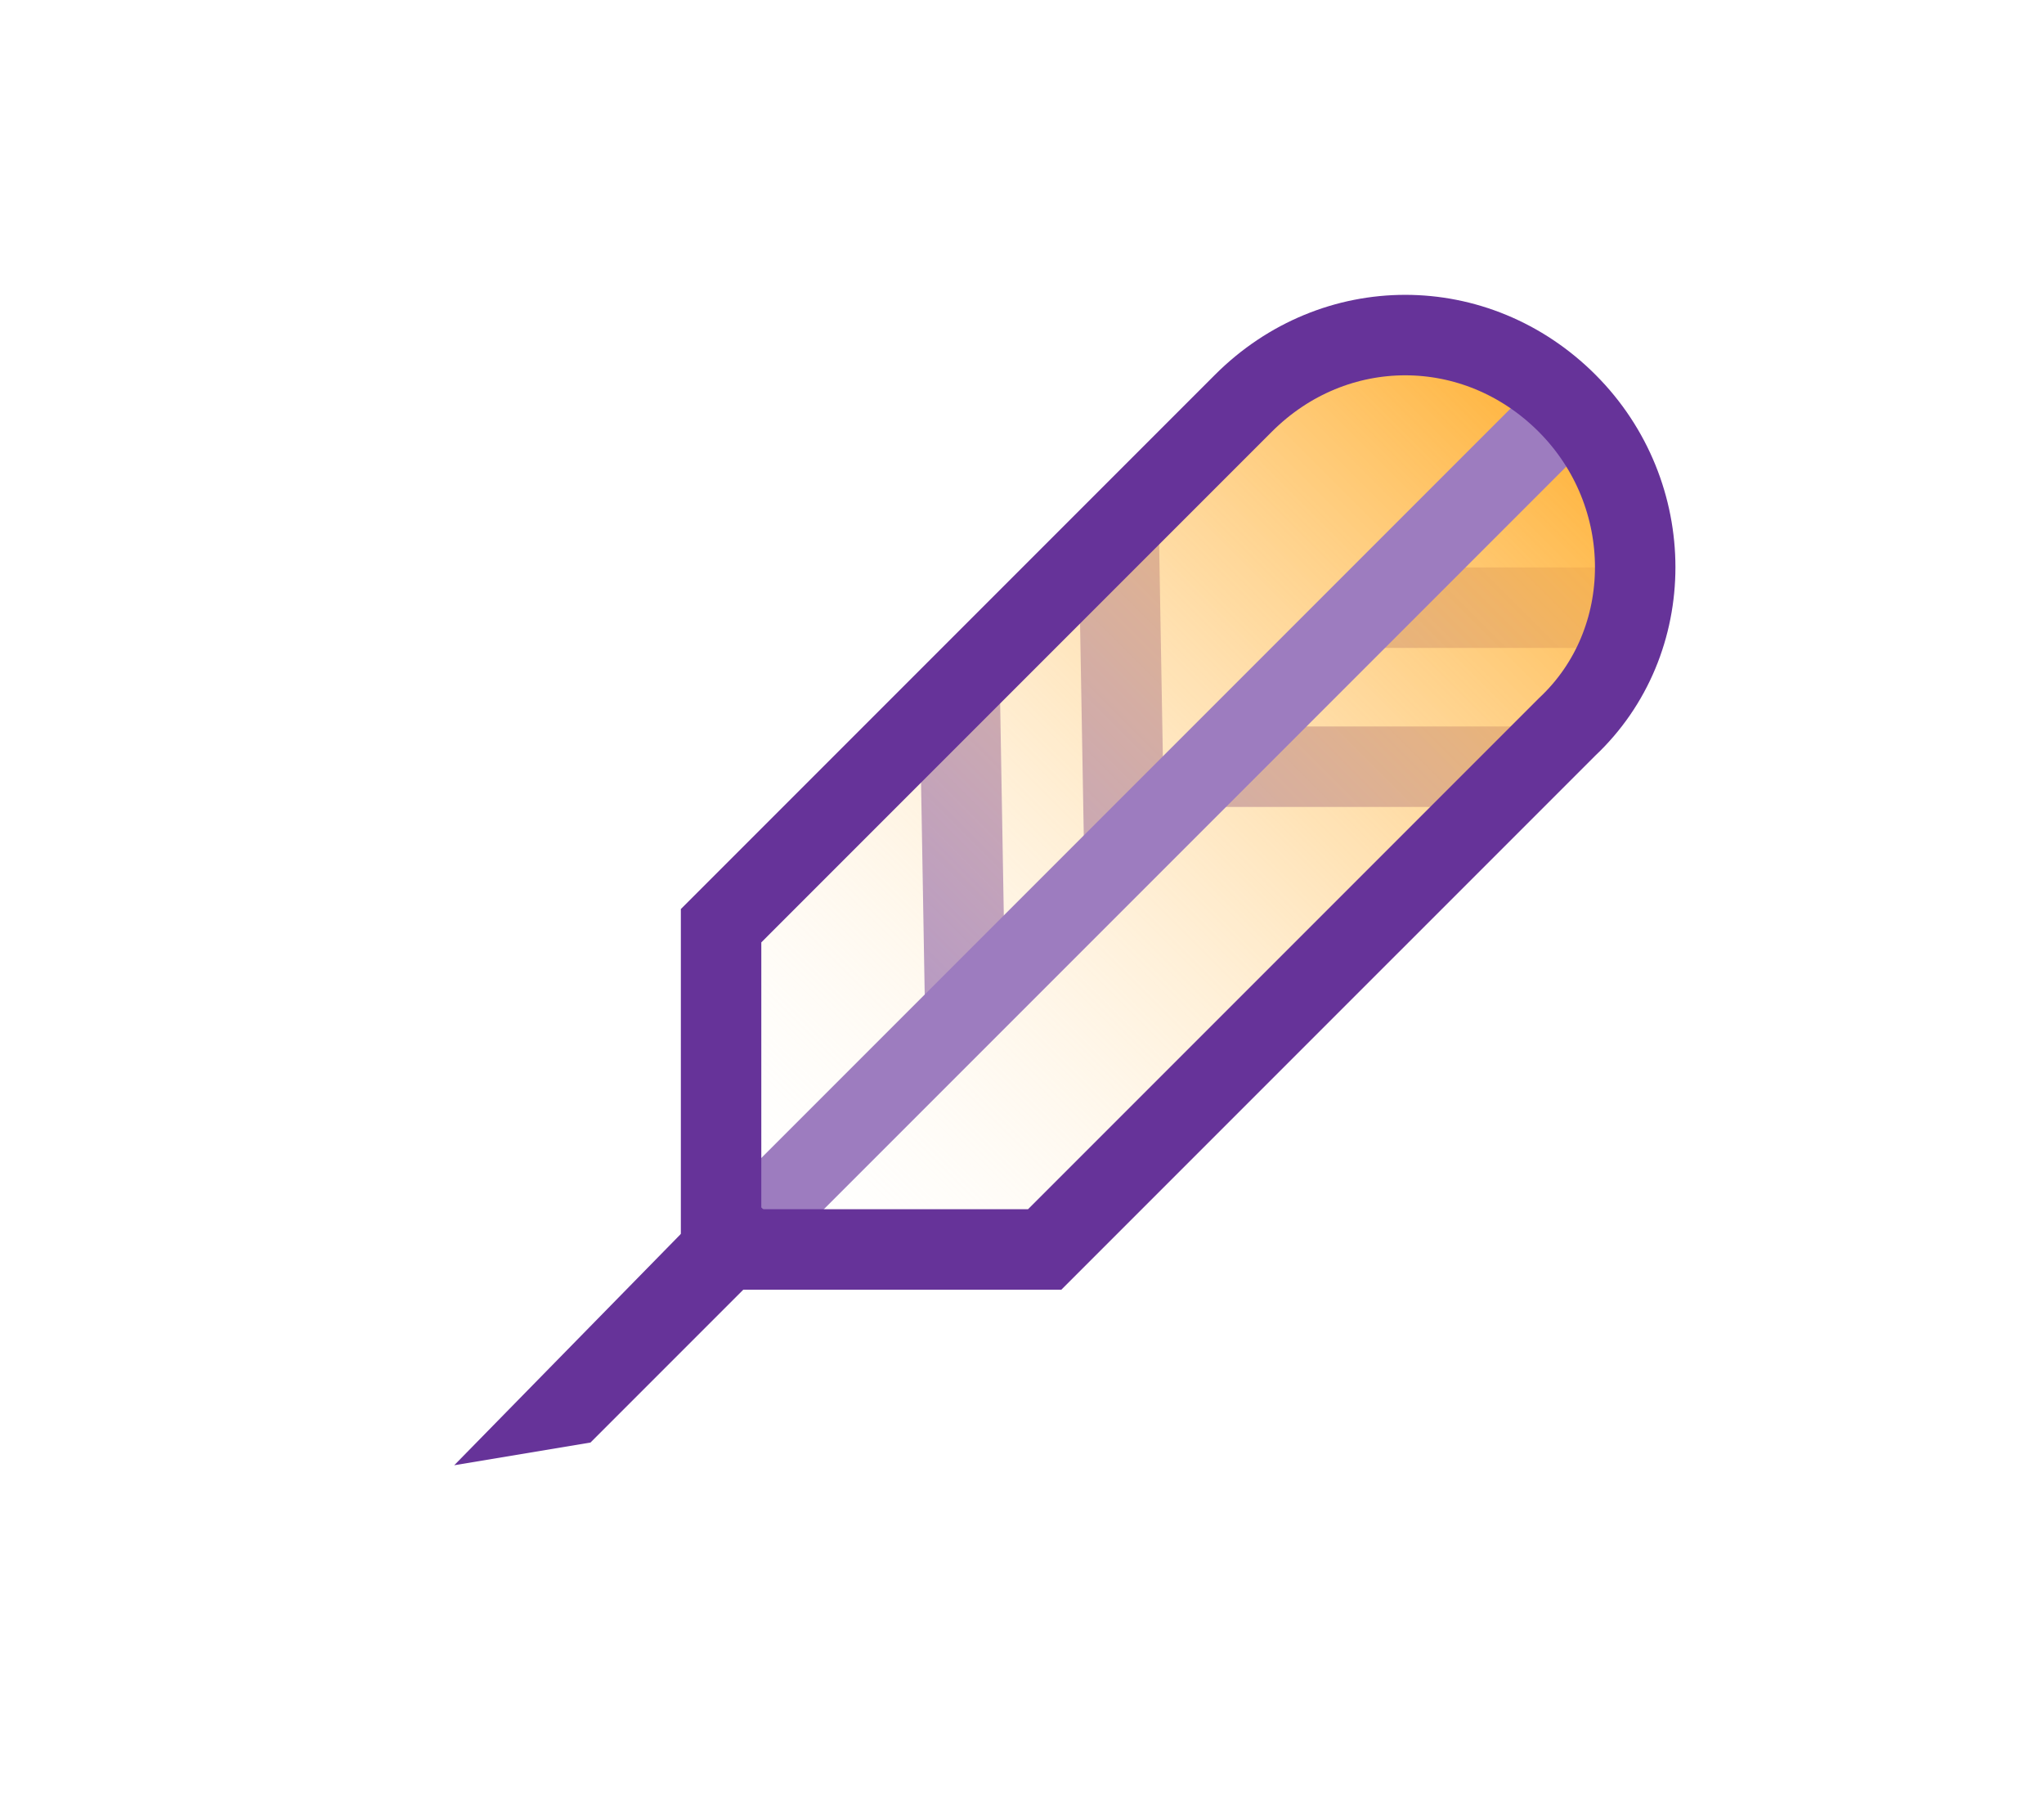
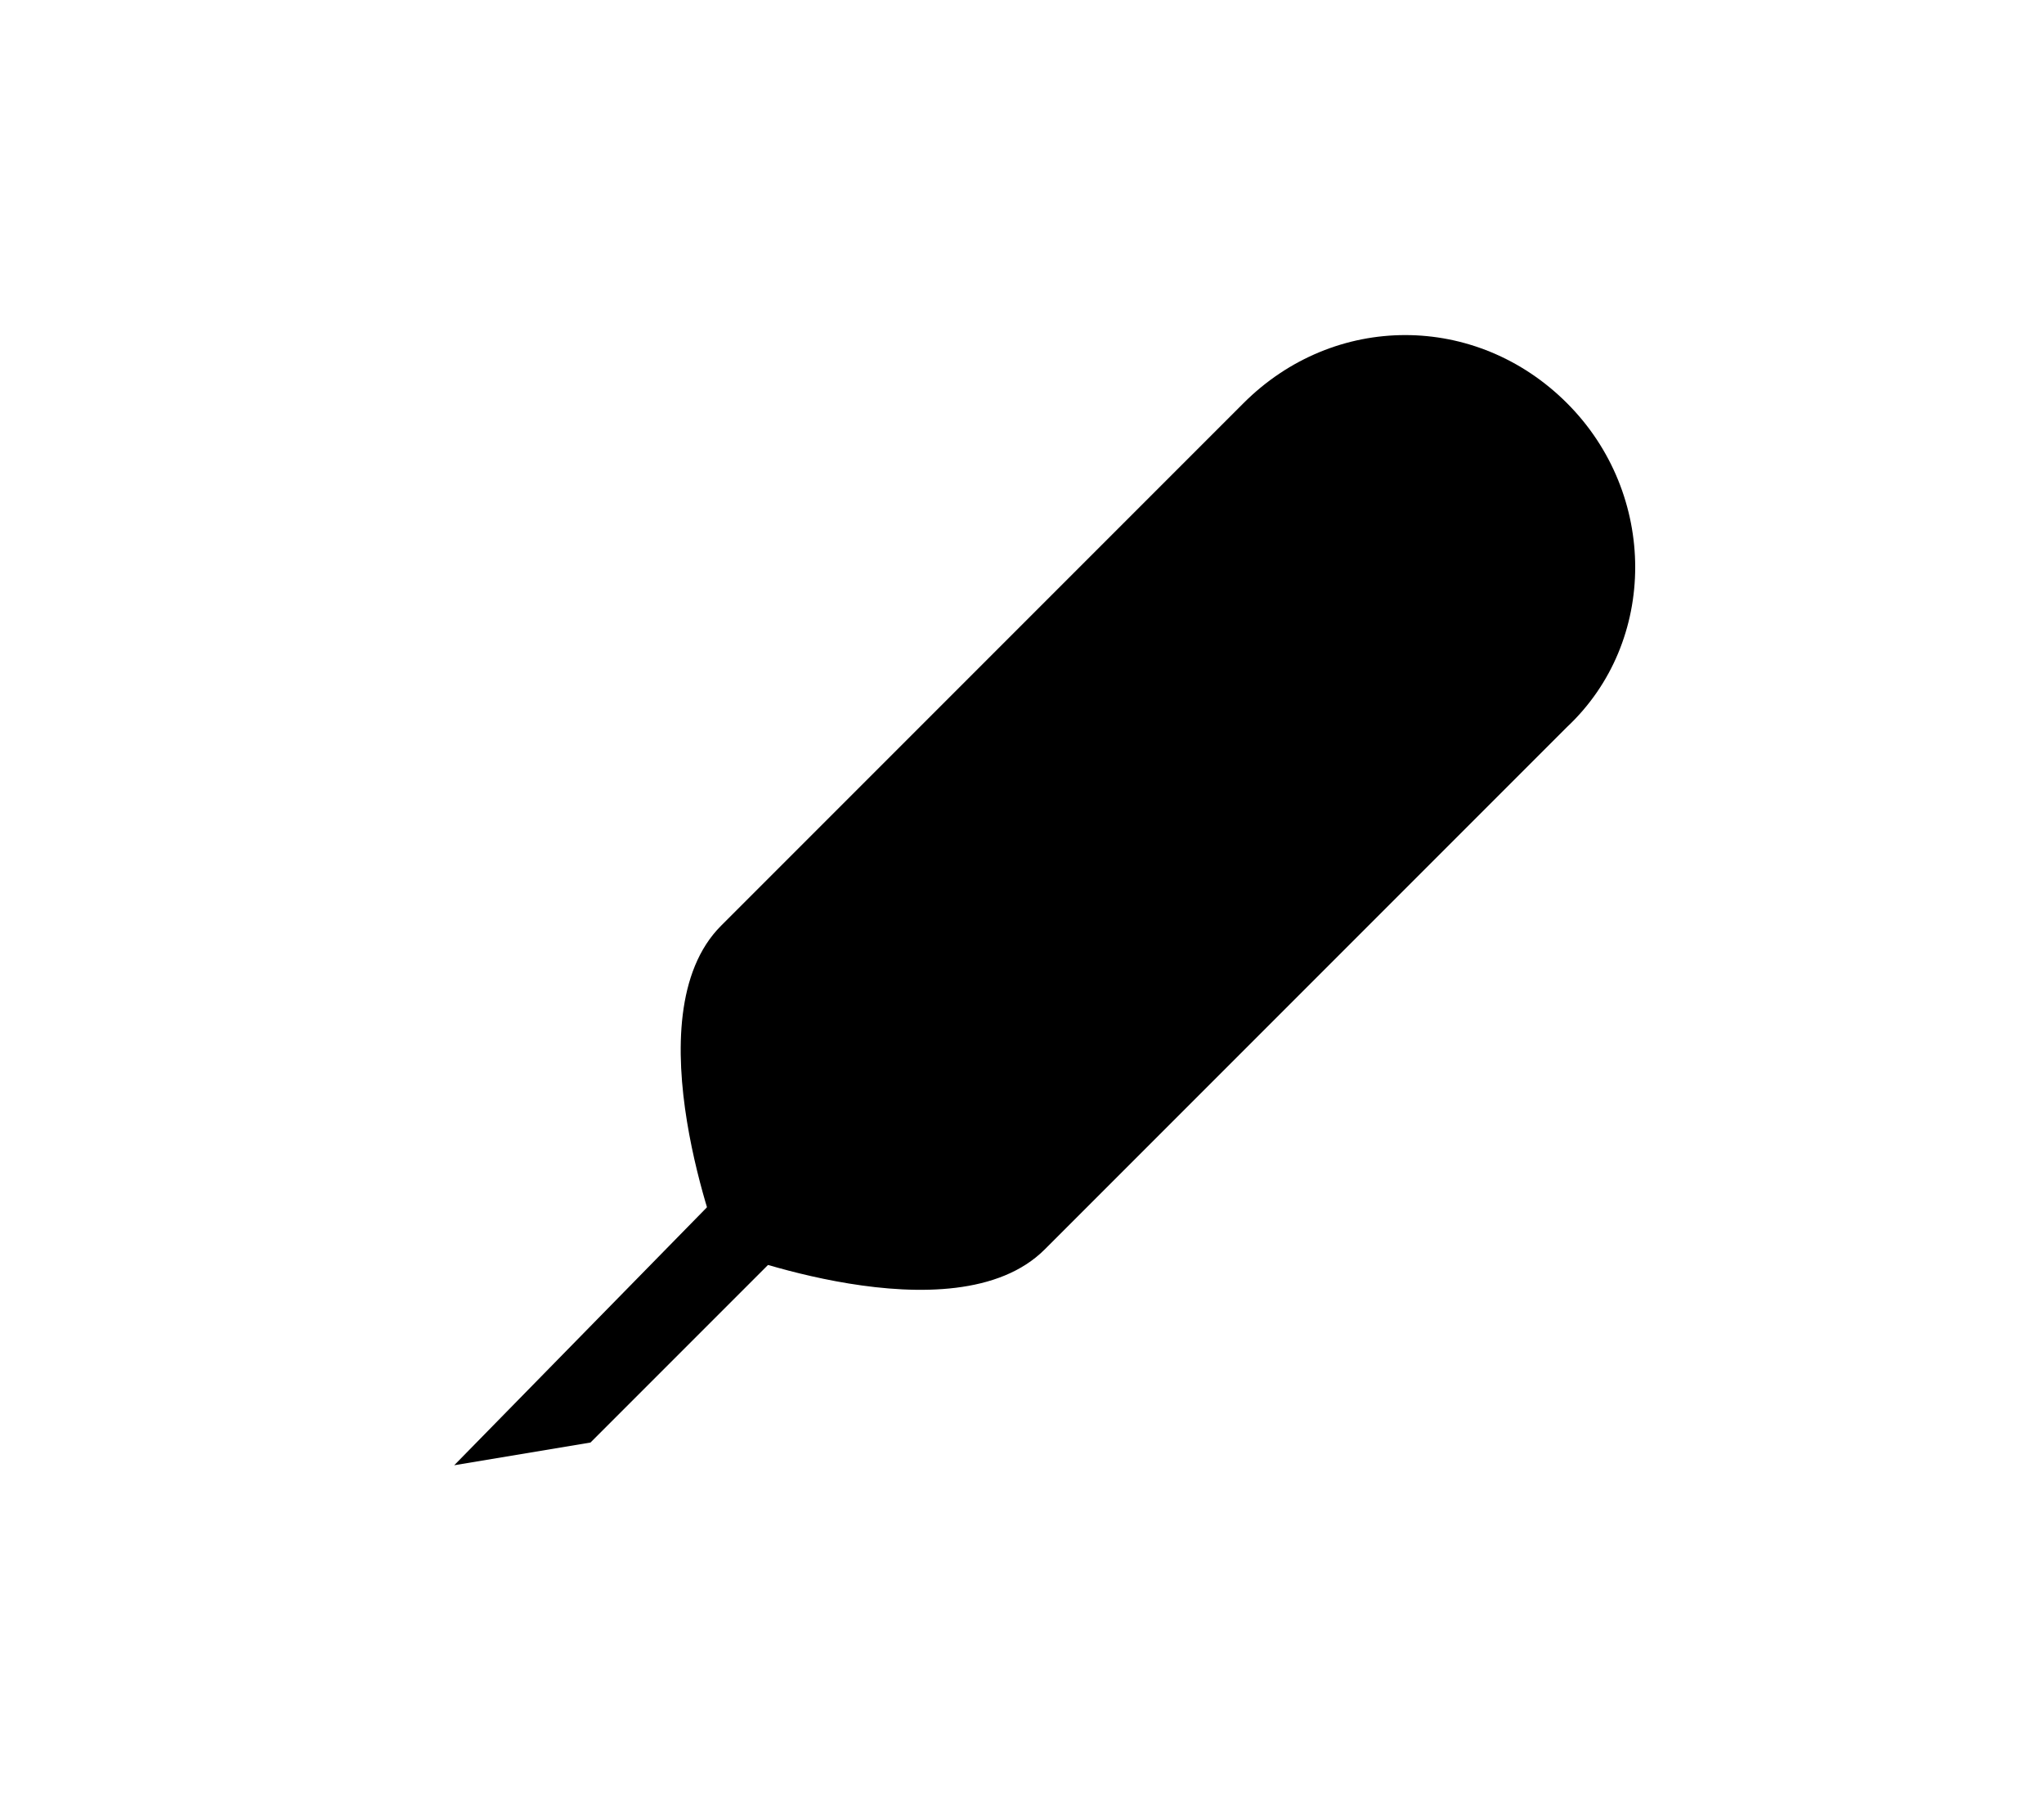
- <svg xmlns="http://www.w3.org/2000/svg" version="1.1" id="Ebene_1" x="0px" y="0px" viewBox="0 0 36 32" style="enable-background:new 0 0 36 32;" xml:space="preserve">
-   <style type="text/css">
- 	.st0{fill:none;stroke:#9D7CBF;stroke-width:1.417;stroke-miterlimit:10;}
- 	.st1{fill:url(#SVGID_1_);}
- 	.st2{fill:#663399;}
- 	.st3{fill:none;stroke:#663399;stroke-width:1.417;stroke-miterlimit:10;}
- </style>
-   <g>
-     <line class="st0" x1="24.1" y1="10.7" x2="28.3" y2="10.7" />
-     <line class="st0" x1="21.2" y1="13.5" x2="26.9" y2="13.5" />
-     <line class="st0" x1="19.8" y1="14.9" x2="19.7" y2="9.2" />
-     <line class="st0" x1="17" y1="17.8" x2="16.9" y2="12" />
-     <linearGradient id="SVGID_1_" gradientUnits="userSpaceOnUse" x1="-274.601" y1="392.268" x2="-274.601" y2="371.268" gradientTransform="matrix(0.7071 0.7071 -0.7071 0.7071 484.2914 -61.1829)">
-       <stop offset="0" style="stop-color:#FFFFFF;stop-opacity:0" />
-       <stop offset="1" style="stop-color:#FFB238" />
-     </linearGradient>
-     <path class="st1" d="M27.6,12.8L18.4,22c-1.6,1.6-5.7,0-5.7,0l0,0c0,0-1.6-4.1,0-5.7l9.2-9.2c1.6-1.6,4.1-1.6,5.7,0l0,0   C29.2,8.7,29.2,11.3,27.6,12.8z" />
-     <line class="st0" x1="27.6" y1="7.2" x2="13.1" y2="21.7" />
-     <g>
-       <polygon class="st2" points="10.4,25.4 8,25.8 12.9,20.8 14,21.8   " />
-     </g>
-     <path class="st3" d="M27.6,12.8L18.4,22h-5.7l0,0v-5.7l9.2-9.2c1.6-1.6,4.1-1.6,5.7,0l0,0C29.2,8.7,29.2,11.3,27.6,12.8z" />
-   </g>
+ <svg x="0px" y="0px" viewBox="0 0 36 32" style="enable-background:new 0 0 36 32;">
+   <line class="svg-stroke svg-stroke-lilac" x1="24.1" y1="10.7" x2="28.3" y2="10.7" />
+   <line class="svg-stroke svg-stroke-lilac" x1="21.2" y1="13.5" x2="26.9" y2="13.5" />
+   <line class="svg-stroke svg-stroke-lilac" x1="19.8" y1="14.9" x2="19.7" y2="9.2" />
+   <line class="svg-stroke svg-stroke-lilac" x1="17" y1="17.8" x2="16.9" y2="12" />
+   <path class="svg-fill-gradient-accent-white-45deg" d="M27.6,12.8L18.4,22c-1.6,1.6-5.7,0-5.7,0l0,0c0,0-1.6-4.1,0-5.7l9.2-9.2c1.6-1.6,4.1-1.6,5.7,0l0,0   C29.2,8.7,29.2,11.3,27.6,12.8z" />
+   <line class="svg-stroke svg-stroke-lilac" x1="27.6" y1="7.2" x2="13.1" y2="21.7" />
+   <polygon class="svg-fill-gatsby" points="10.4,25.4 8,25.8 12.9,20.8 14,21.8" />
+   <path fill="none" class="svg-stroke svg-stroke-gatsby" d="M27.6,12.8L18.4,22h-5.7l0,0v-5.7l9.2-9.2c1.6-1.6,4.1-1.6,5.7,0l0,0C29.2,8.7,29.2,11.3,27.6,12.8z" />
</svg>
